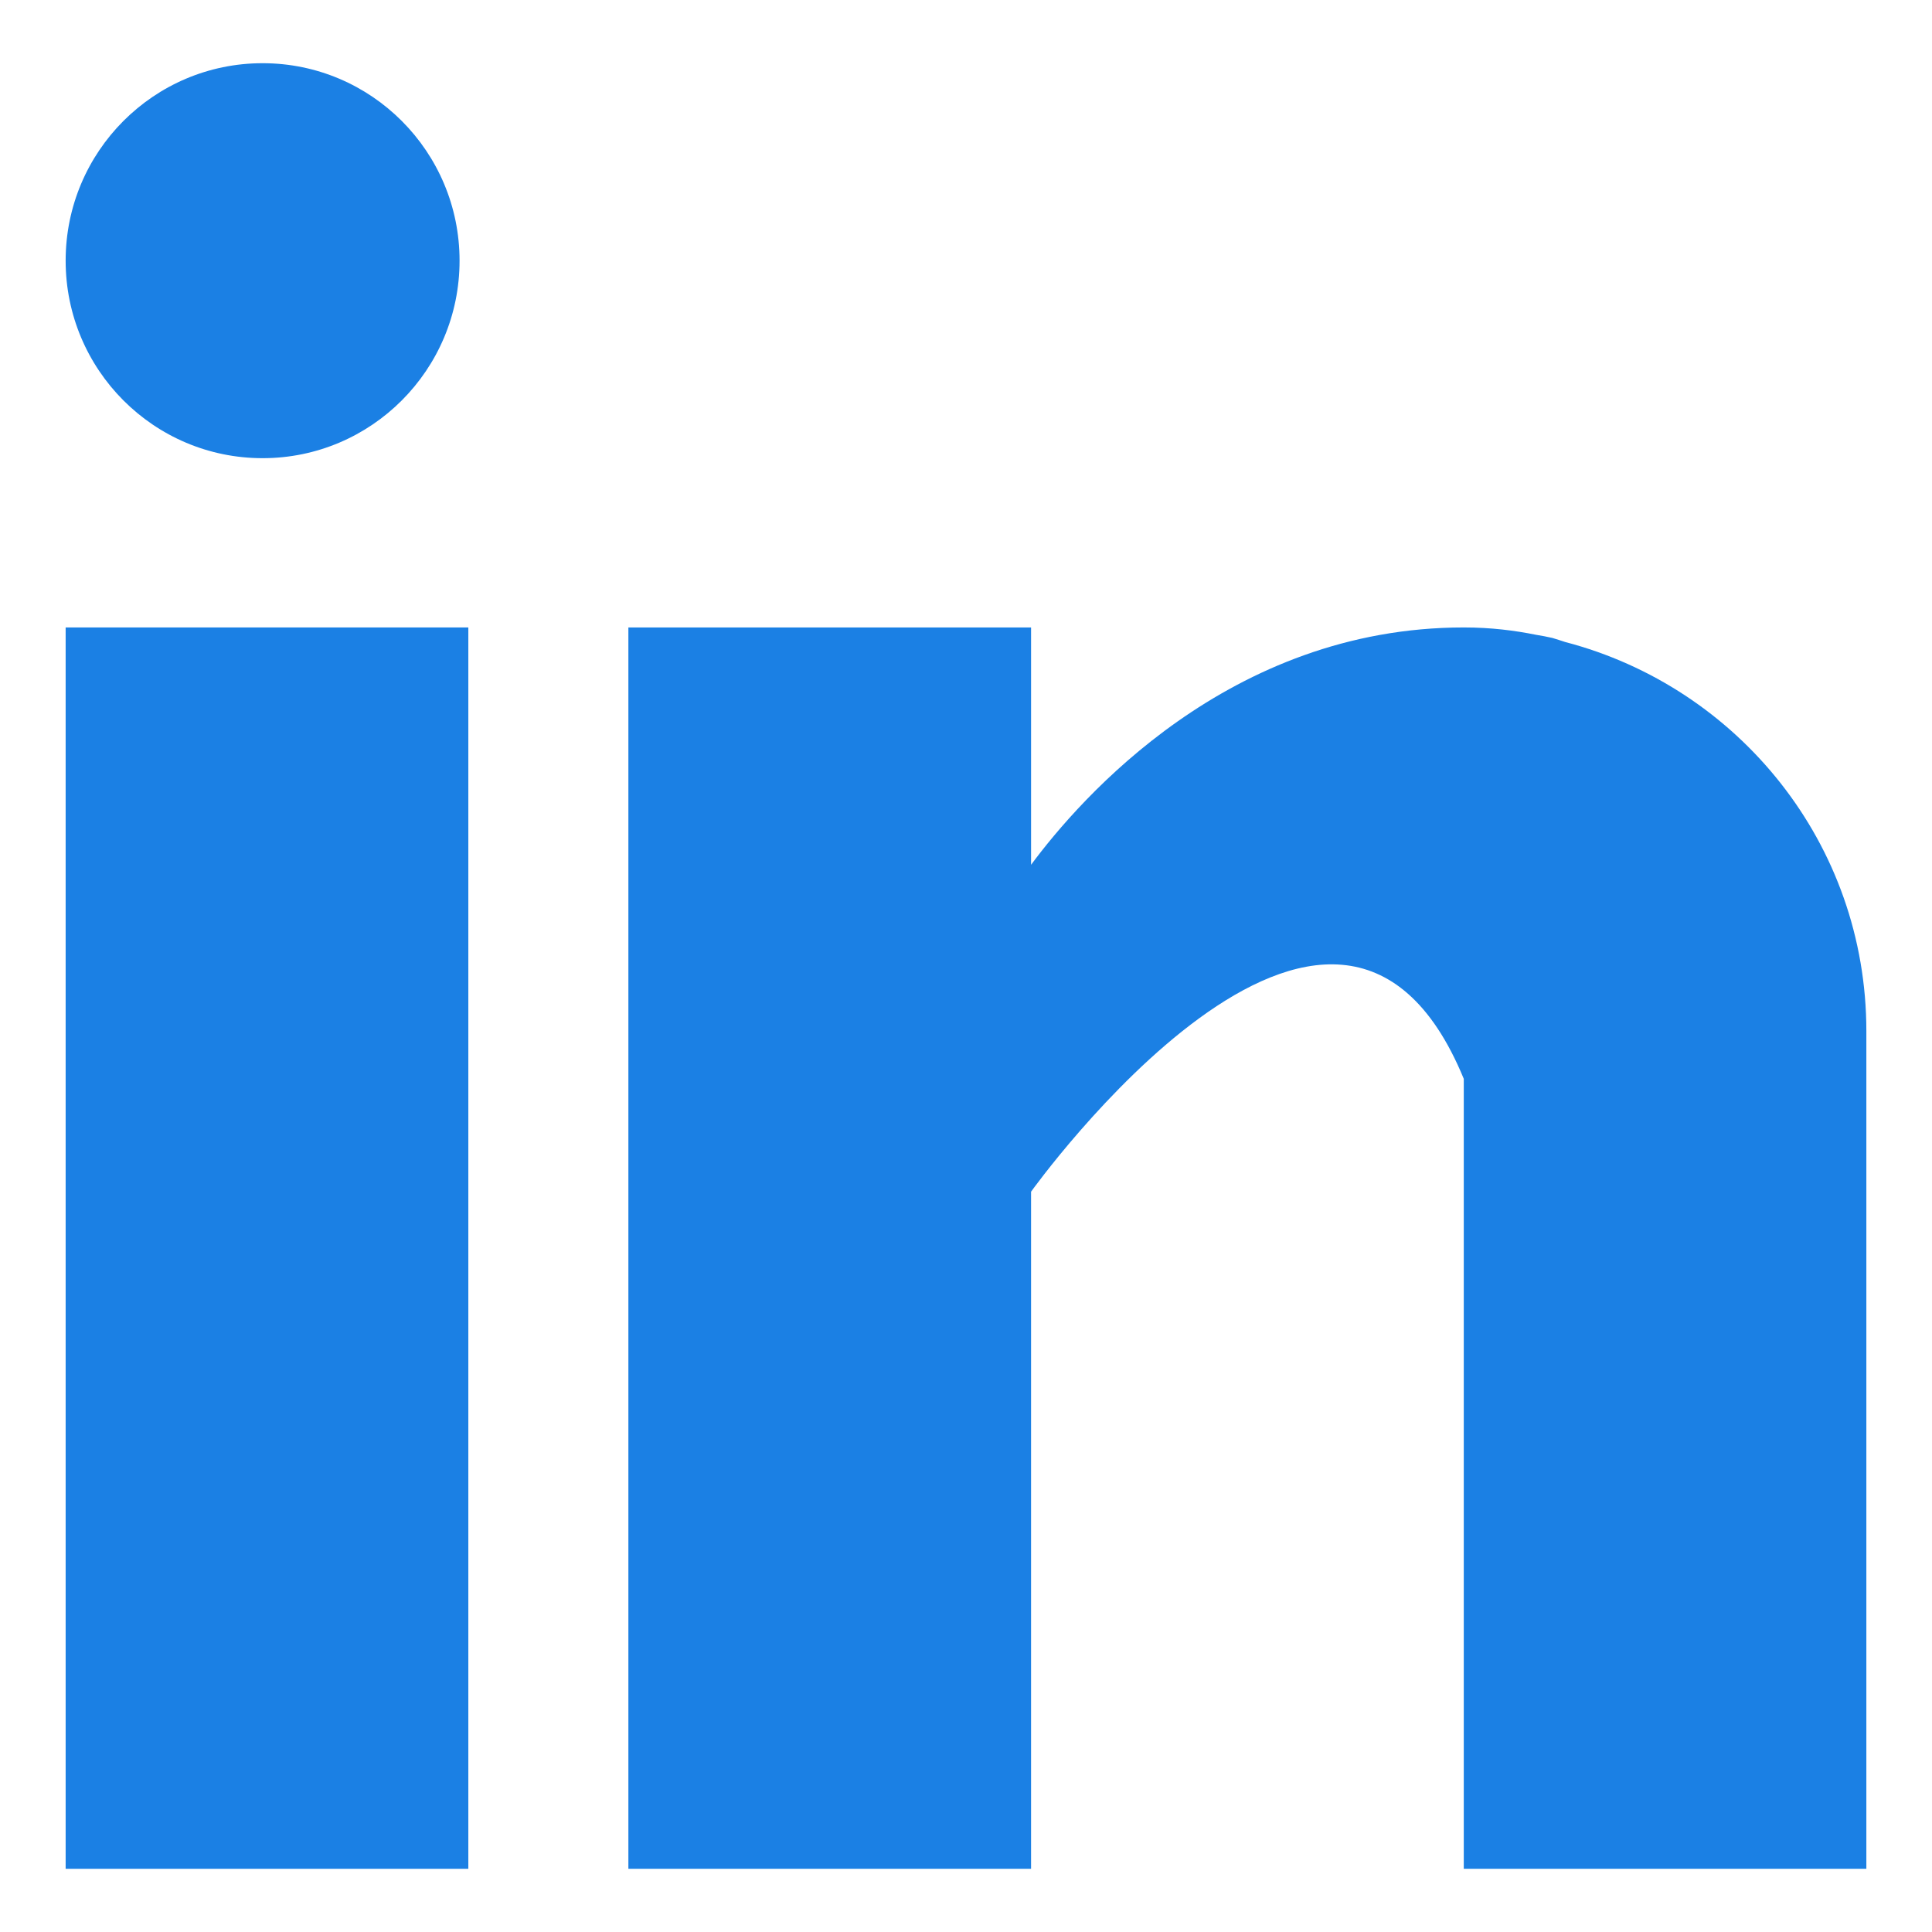
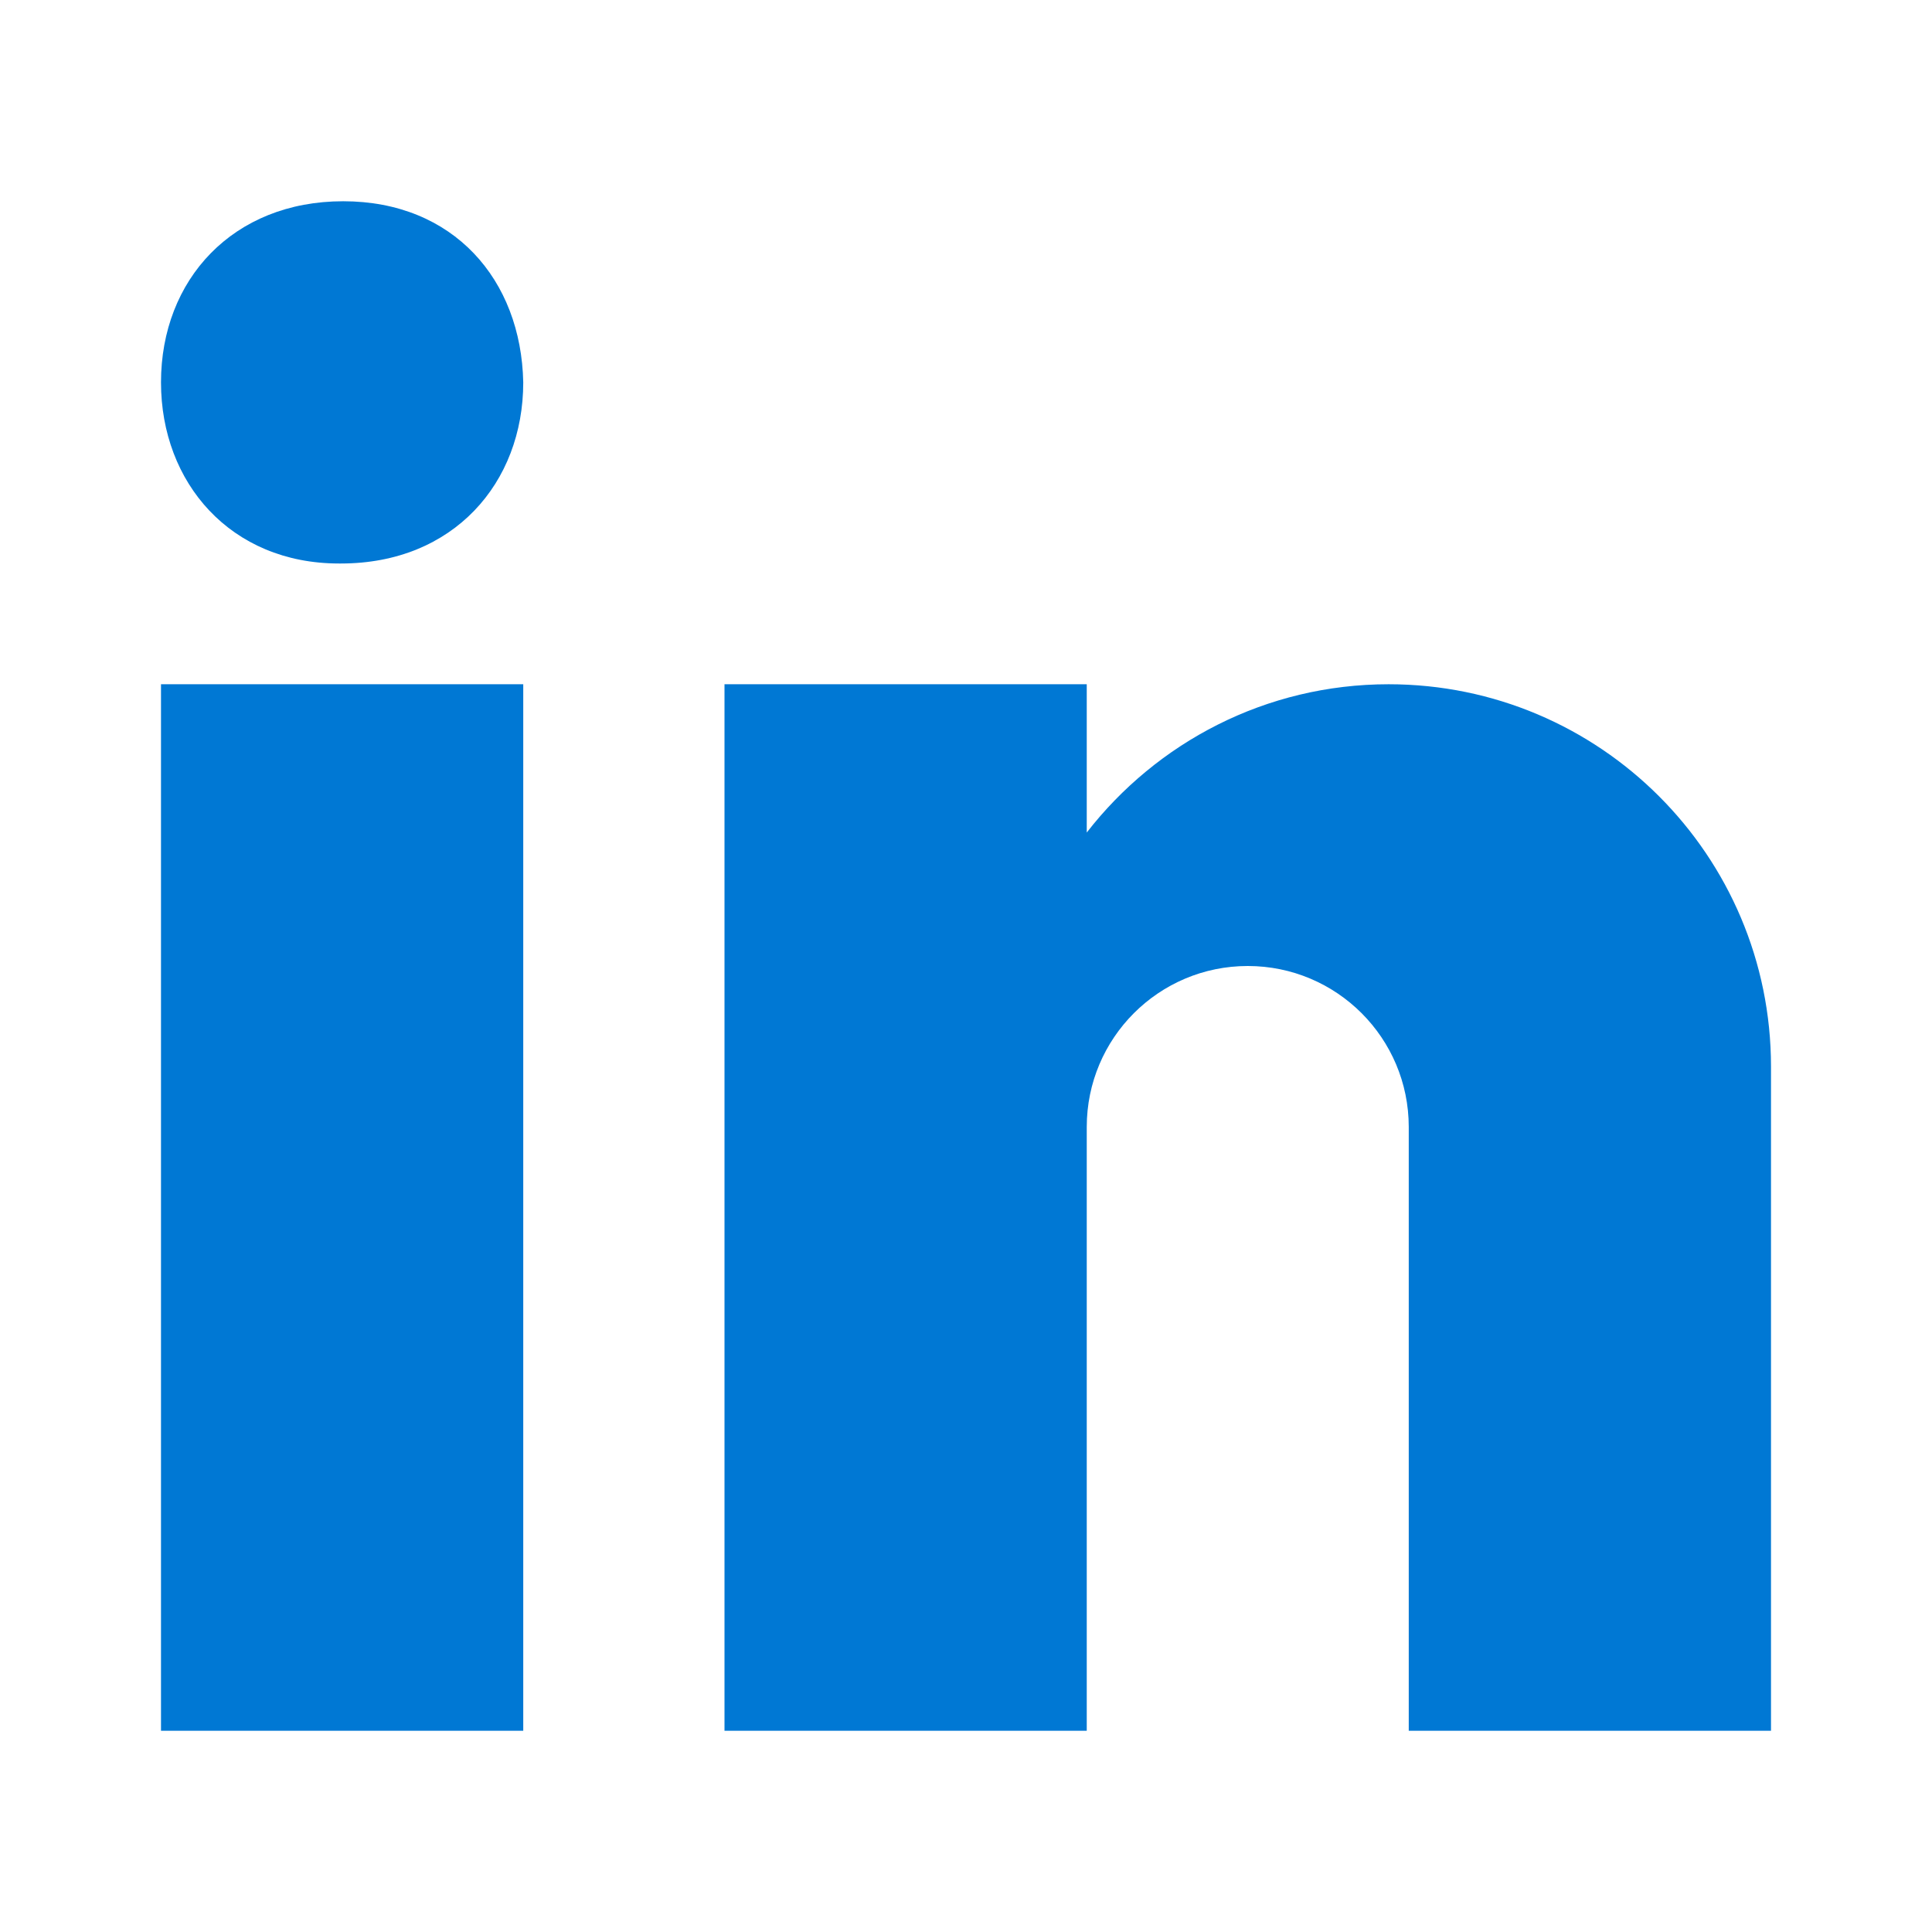
- <svg xmlns="http://www.w3.org/2000/svg" height="512px" style="enable-background:new 0 0 512 512;" version="1.1" viewBox="0 0 512 512" width="512px" xml:space="preserve">
-   <g id="_x35_6-linkedin">
-     <g>
-       <g>
-         <rect height="328.97" style="fill:#1B80E4;" width="106.716" x="17.397" y="166.28" />
-         <path d="M414.789,170.138c-1.133-0.355-2.207-0.743-3.396-1.078c-1.438-0.327-2.865-0.6-4.328-0.833     c-5.662-1.139-11.875-1.946-19.148-1.946c-62.211,0-101.678,45.372-114.674,62.894V166.28H166.526v328.97h106.716V315.813     c0,0,80.643-112.628,114.674-29.911V495.25h106.688V273.257C494.604,223.549,460.629,182.13,414.789,170.138L414.789,170.138z      M414.789,170.138" style="fill:#1B80E4;" />
-         <path d="M121.789,69.085c0,28.909-23.373,52.337-52.195,52.337c-28.824,0-52.196-23.429-52.196-52.337     c0-28.903,23.372-52.335,52.196-52.335C98.416,16.75,121.789,40.182,121.789,69.085L121.789,69.085z M121.789,69.085" style="fill:#1B80E4;" />
-       </g>
-     </g>
-   </g>
-   <g id="Layer_1" />
+ <svg xmlns="http://www.w3.org/2000/svg" viewBox="0 0 48 48" width="48px" height="48px">
+   <path fill="#0078d4" d="M8.421,14h0.052l0,0C11.263,14,13,12,13,9.5C12.948,6.945,11.263,5,8.526,5S4,6.945,4,9.5 C4,12,5.736,14,8.421,14z M4,17h9v26H4V17z M44,26.5c0-5.247-4.253-9.5-9.5-9.5c-3.053,0-5.762,1.446-7.5,3.684V17h-9v26h9V28l0,0 c0-2.209,1.791-4,4-4s4,1.791,4,4v15h9C44,43,44,27.955,44,26.5z" />
</svg>
